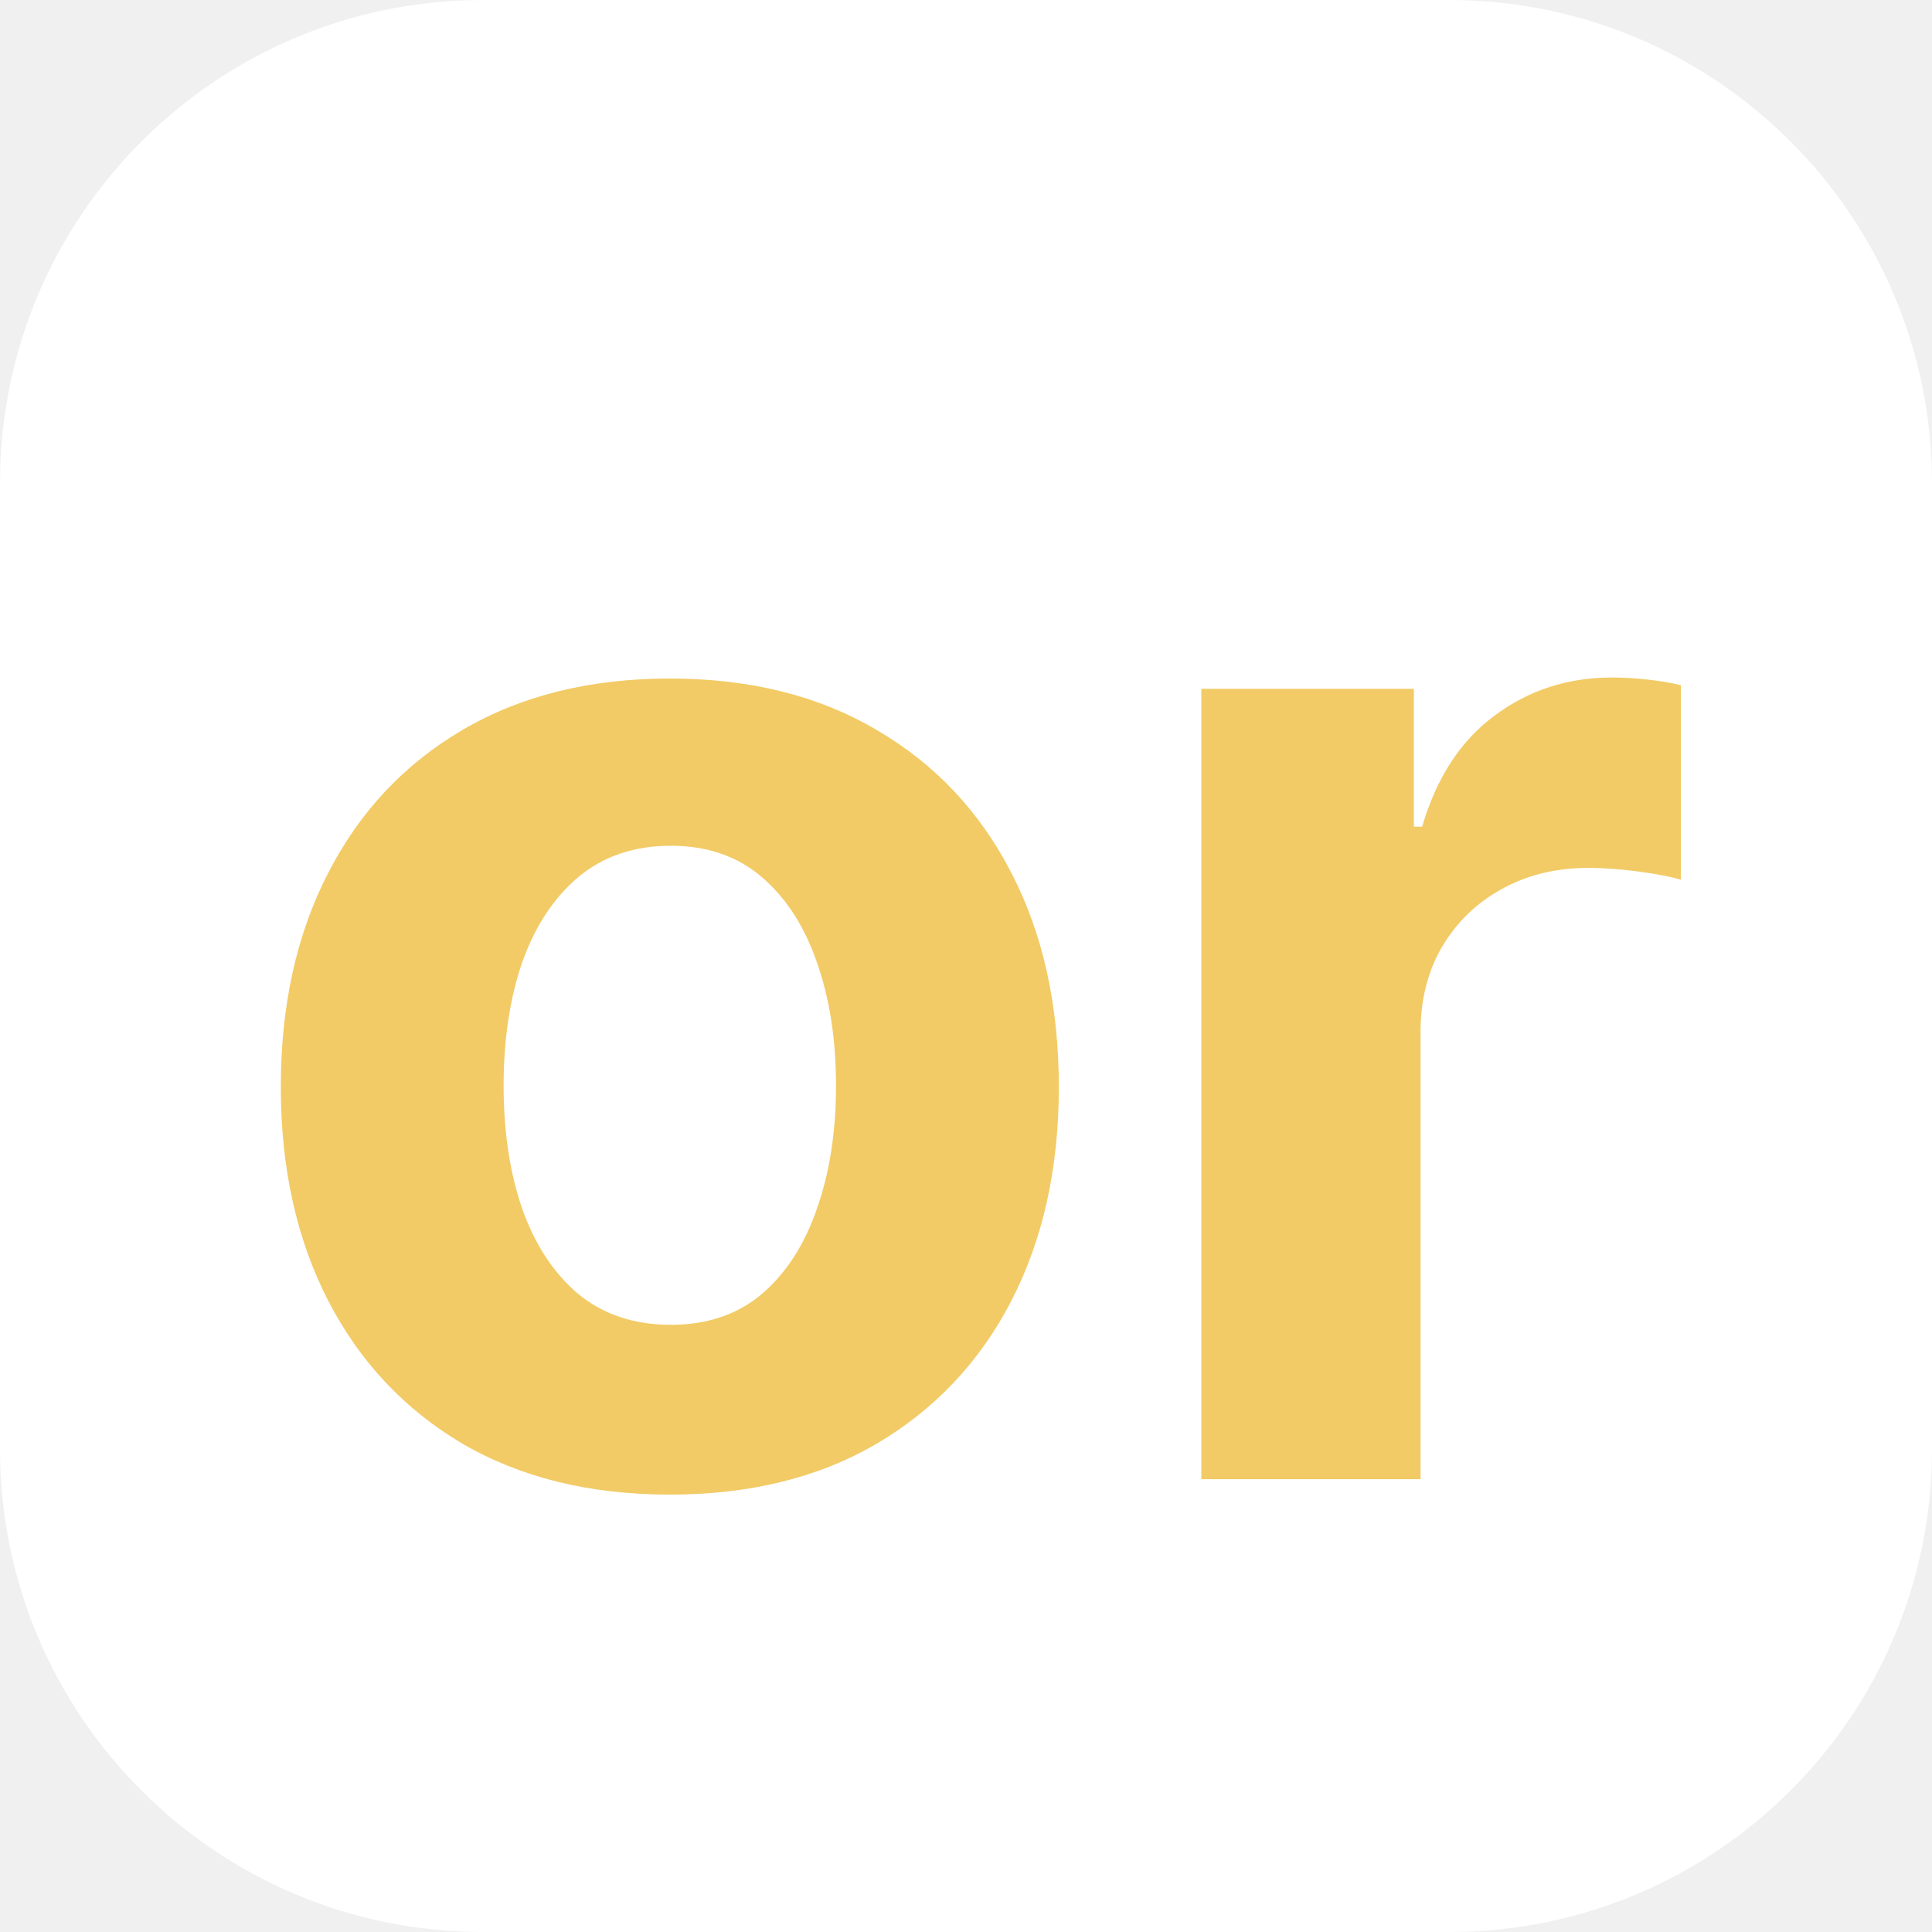
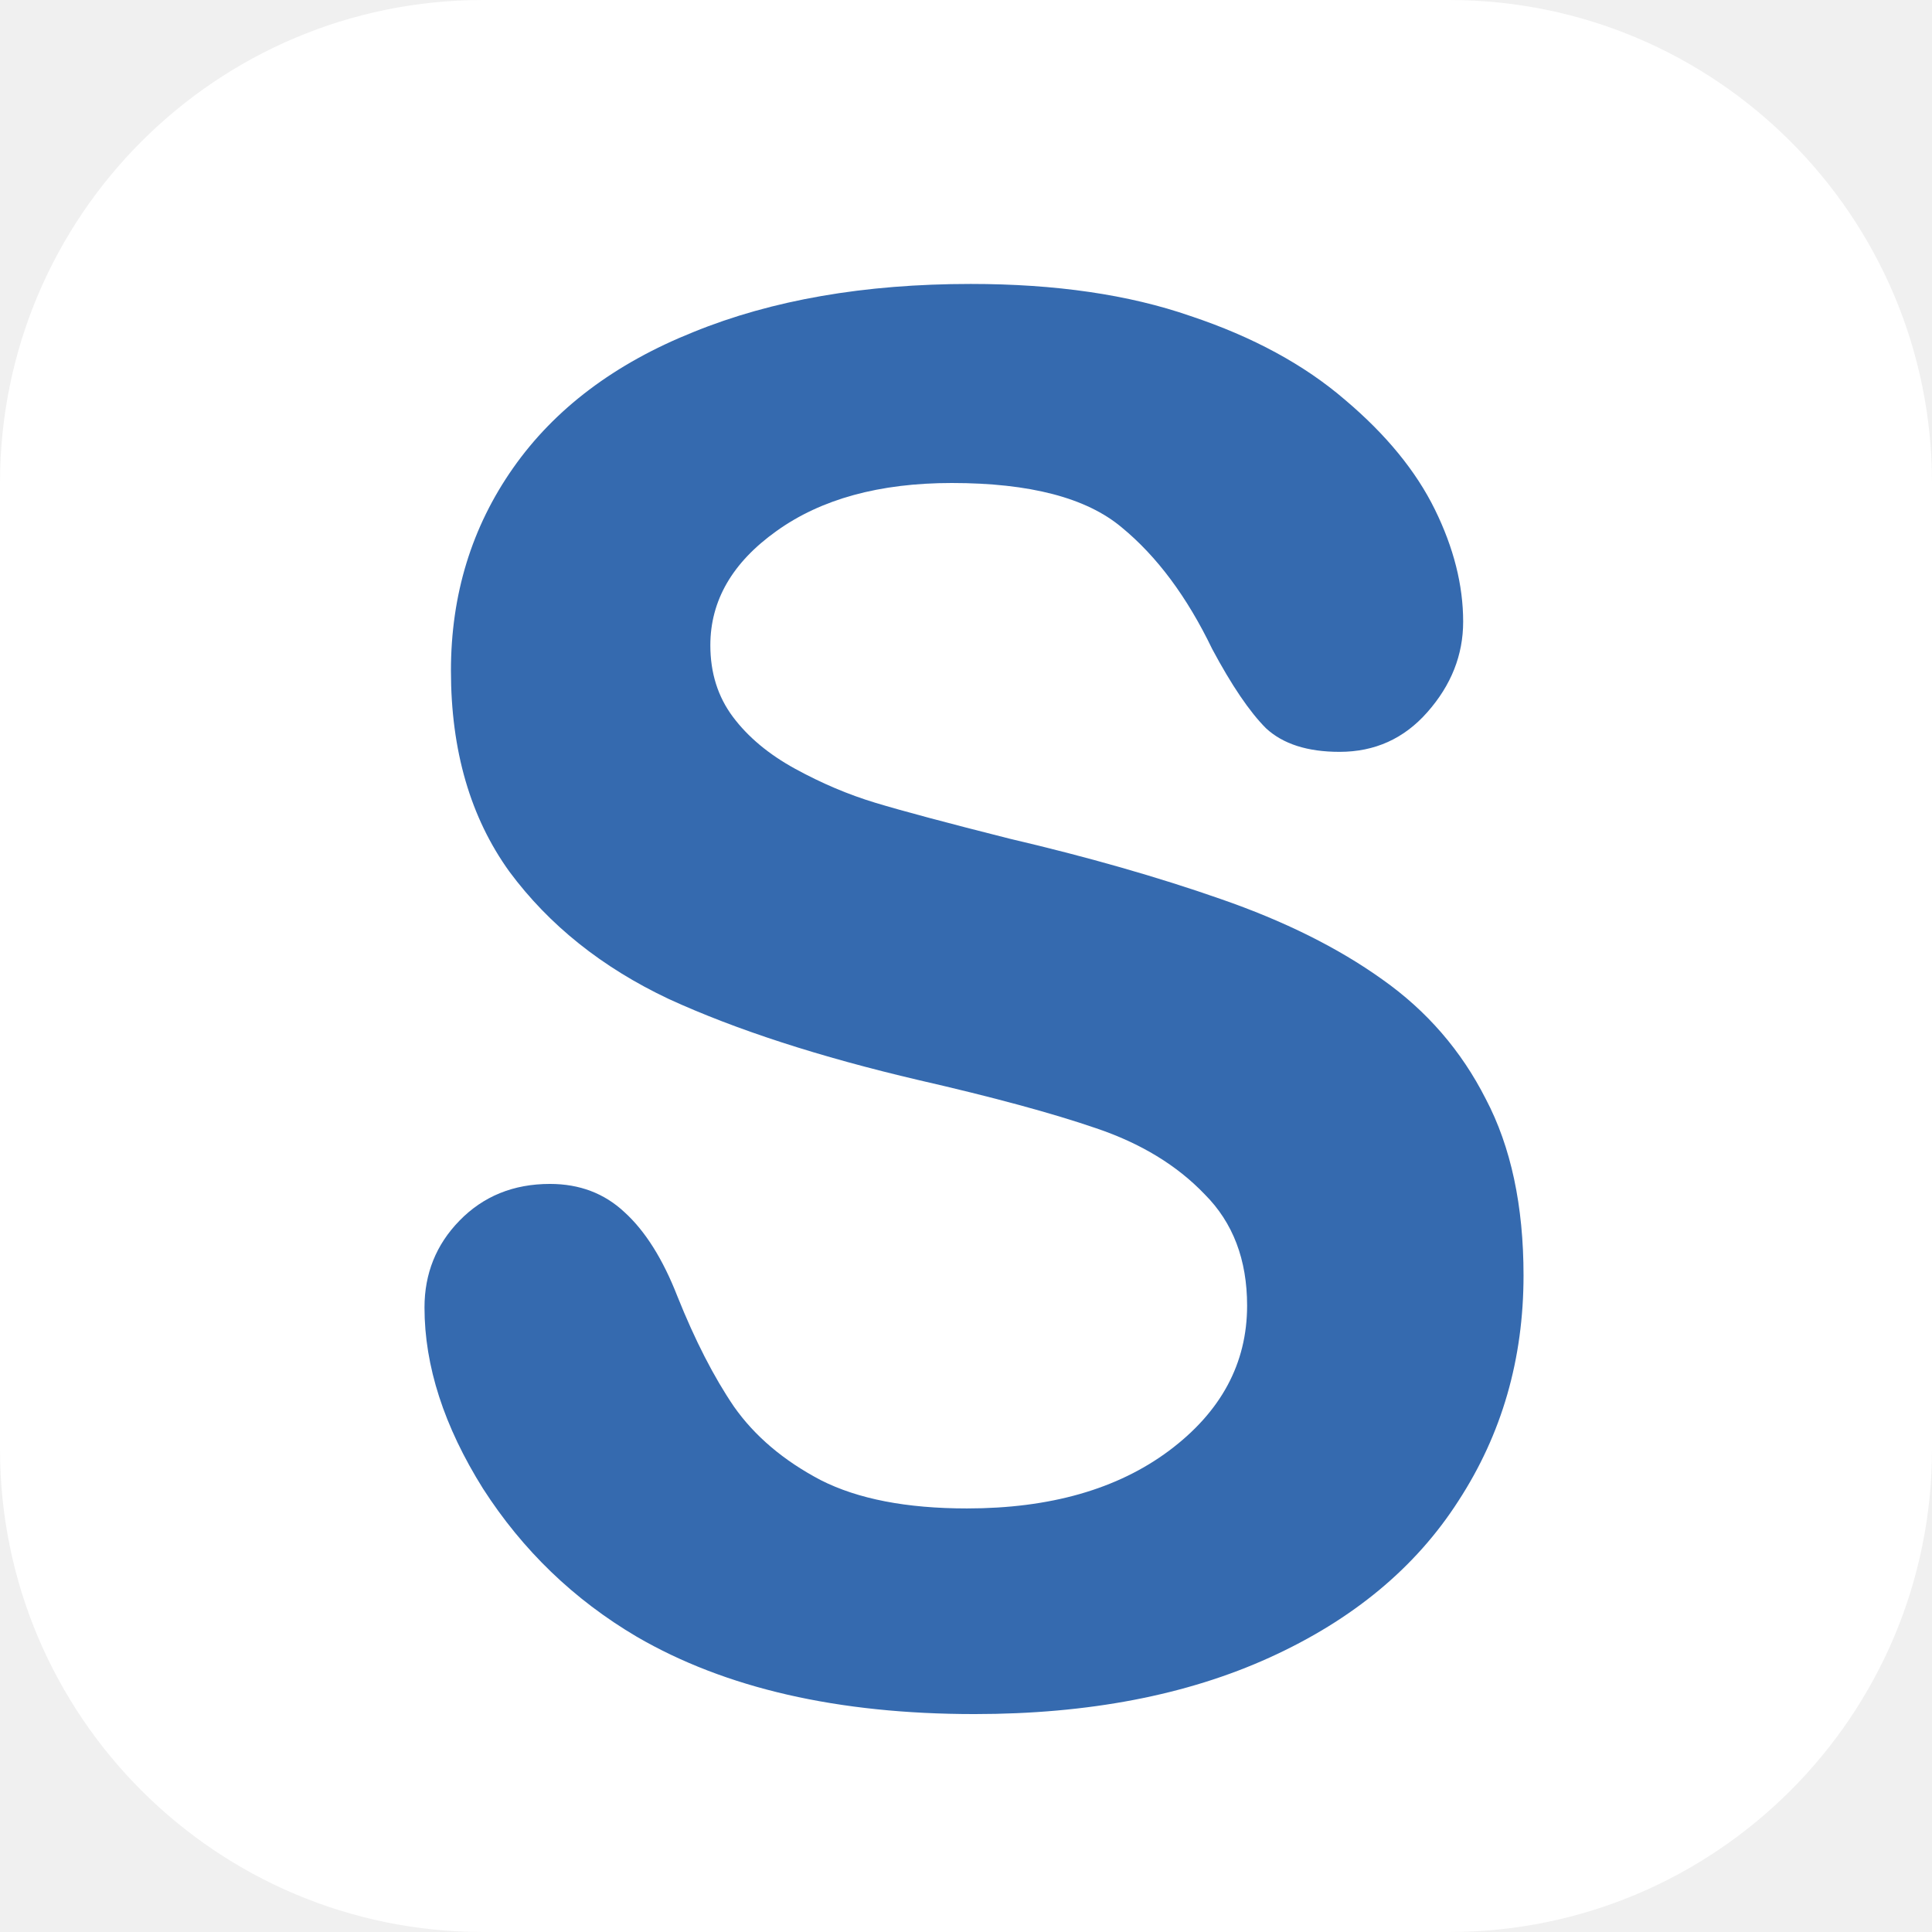
<svg xmlns="http://www.w3.org/2000/svg" width="64" height="64" viewBox="0 0 64 64" fill="none">
  <rect width="64" height="64" rx="16" fill="white" />
-   <path d="M22.188 49.511C19.541 49.511 17.251 48.949 15.319 47.824C13.398 46.688 11.915 45.108 10.87 43.085C9.825 41.051 9.302 38.693 9.302 36.011C9.302 33.307 9.825 30.943 10.87 28.921C11.915 26.886 13.398 25.307 15.319 24.182C17.251 23.046 19.541 22.477 22.188 22.477C24.836 22.477 27.12 23.046 29.041 24.182C30.972 25.307 32.461 26.886 33.506 28.921C34.552 30.943 35.075 33.307 35.075 36.011C35.075 38.693 34.552 41.051 33.506 43.085C32.461 45.108 30.972 46.688 29.041 47.824C27.12 48.949 24.836 49.511 22.188 49.511ZM22.222 43.886C23.427 43.886 24.433 43.545 25.239 42.864C26.046 42.17 26.654 41.227 27.063 40.034C27.484 38.841 27.694 37.483 27.694 35.96C27.694 34.438 27.484 33.08 27.063 31.886C26.654 30.693 26.046 29.75 25.239 29.057C24.433 28.364 23.427 28.017 22.222 28.017C21.006 28.017 19.984 28.364 19.154 29.057C18.336 29.75 17.717 30.693 17.296 31.886C16.887 33.08 16.683 34.438 16.683 35.96C16.683 37.483 16.887 38.841 17.296 40.034C17.717 41.227 18.336 42.17 19.154 42.864C19.984 43.545 21.006 43.886 22.222 43.886ZM39.796 49V22.818H46.836V27.386H47.109C47.586 25.761 48.387 24.534 49.512 23.704C50.637 22.864 51.932 22.443 53.398 22.443C53.762 22.443 54.154 22.466 54.575 22.511C54.995 22.557 55.364 22.619 55.682 22.699V29.142C55.342 29.04 54.87 28.949 54.268 28.869C53.666 28.79 53.114 28.75 52.614 28.75C51.546 28.75 50.592 28.983 49.751 29.449C48.921 29.903 48.262 30.54 47.773 31.358C47.296 32.176 47.057 33.119 47.057 34.188V49H39.796Z" fill="#F2CB66" />
+   <path d="M50.469 42.25C50.469 45.021 49.75 47.51 48.312 49.719C46.896 51.927 44.812 53.656 42.062 54.906C39.312 56.156 36.052 56.781 32.281 56.781C27.76 56.781 24.031 55.927 21.094 54.219C19.01 52.99 17.312 51.354 16 49.312C14.708 47.25 14.062 45.25 14.062 43.312C14.062 42.188 14.448 41.229 15.219 40.438C16.01 39.625 17.01 39.219 18.219 39.219C19.198 39.219 20.021 39.531 20.688 40.156C21.375 40.781 21.958 41.708 22.438 42.938C23.021 44.396 23.646 45.615 24.312 46.594C25 47.573 25.958 48.385 27.188 49.031C28.417 49.656 30.031 49.969 32.031 49.969C34.781 49.969 37.01 49.333 38.719 48.062C40.448 46.771 41.312 45.167 41.312 43.25C41.312 41.729 40.844 40.5 39.906 39.562C38.99 38.604 37.792 37.875 36.312 37.375C34.854 36.875 32.896 36.344 30.438 35.781C27.146 35.01 24.385 34.115 22.156 33.094C19.948 32.052 18.188 30.646 16.875 28.875C15.583 27.083 14.938 24.865 14.938 22.219C14.938 19.698 15.625 17.458 17 15.5C18.375 13.542 20.365 12.042 22.969 11C25.573 9.938 28.635 9.406 32.156 9.406C34.969 9.406 37.396 9.76 39.438 10.469C41.5 11.156 43.208 12.083 44.562 13.25C45.917 14.396 46.906 15.604 47.531 16.875C48.156 18.146 48.469 19.385 48.469 20.594C48.469 21.698 48.073 22.698 47.281 23.594C46.51 24.469 45.542 24.906 44.375 24.906C43.312 24.906 42.5 24.646 41.938 24.125C41.396 23.583 40.802 22.708 40.156 21.5C39.323 19.771 38.323 18.427 37.156 17.469C35.99 16.49 34.115 16 31.531 16C29.135 16 27.198 16.531 25.719 17.594C24.26 18.635 23.531 19.896 23.531 21.375C23.531 22.292 23.781 23.083 24.281 23.75C24.781 24.417 25.469 24.99 26.344 25.469C27.219 25.948 28.104 26.323 29 26.594C29.896 26.865 31.375 27.26 33.438 27.781C36.021 28.385 38.354 29.052 40.438 29.781C42.542 30.51 44.323 31.396 45.781 32.438C47.26 33.479 48.406 34.802 49.219 36.406C50.052 37.99 50.469 39.938 50.469 42.25Z" fill="#356AAF" />
</svg>
